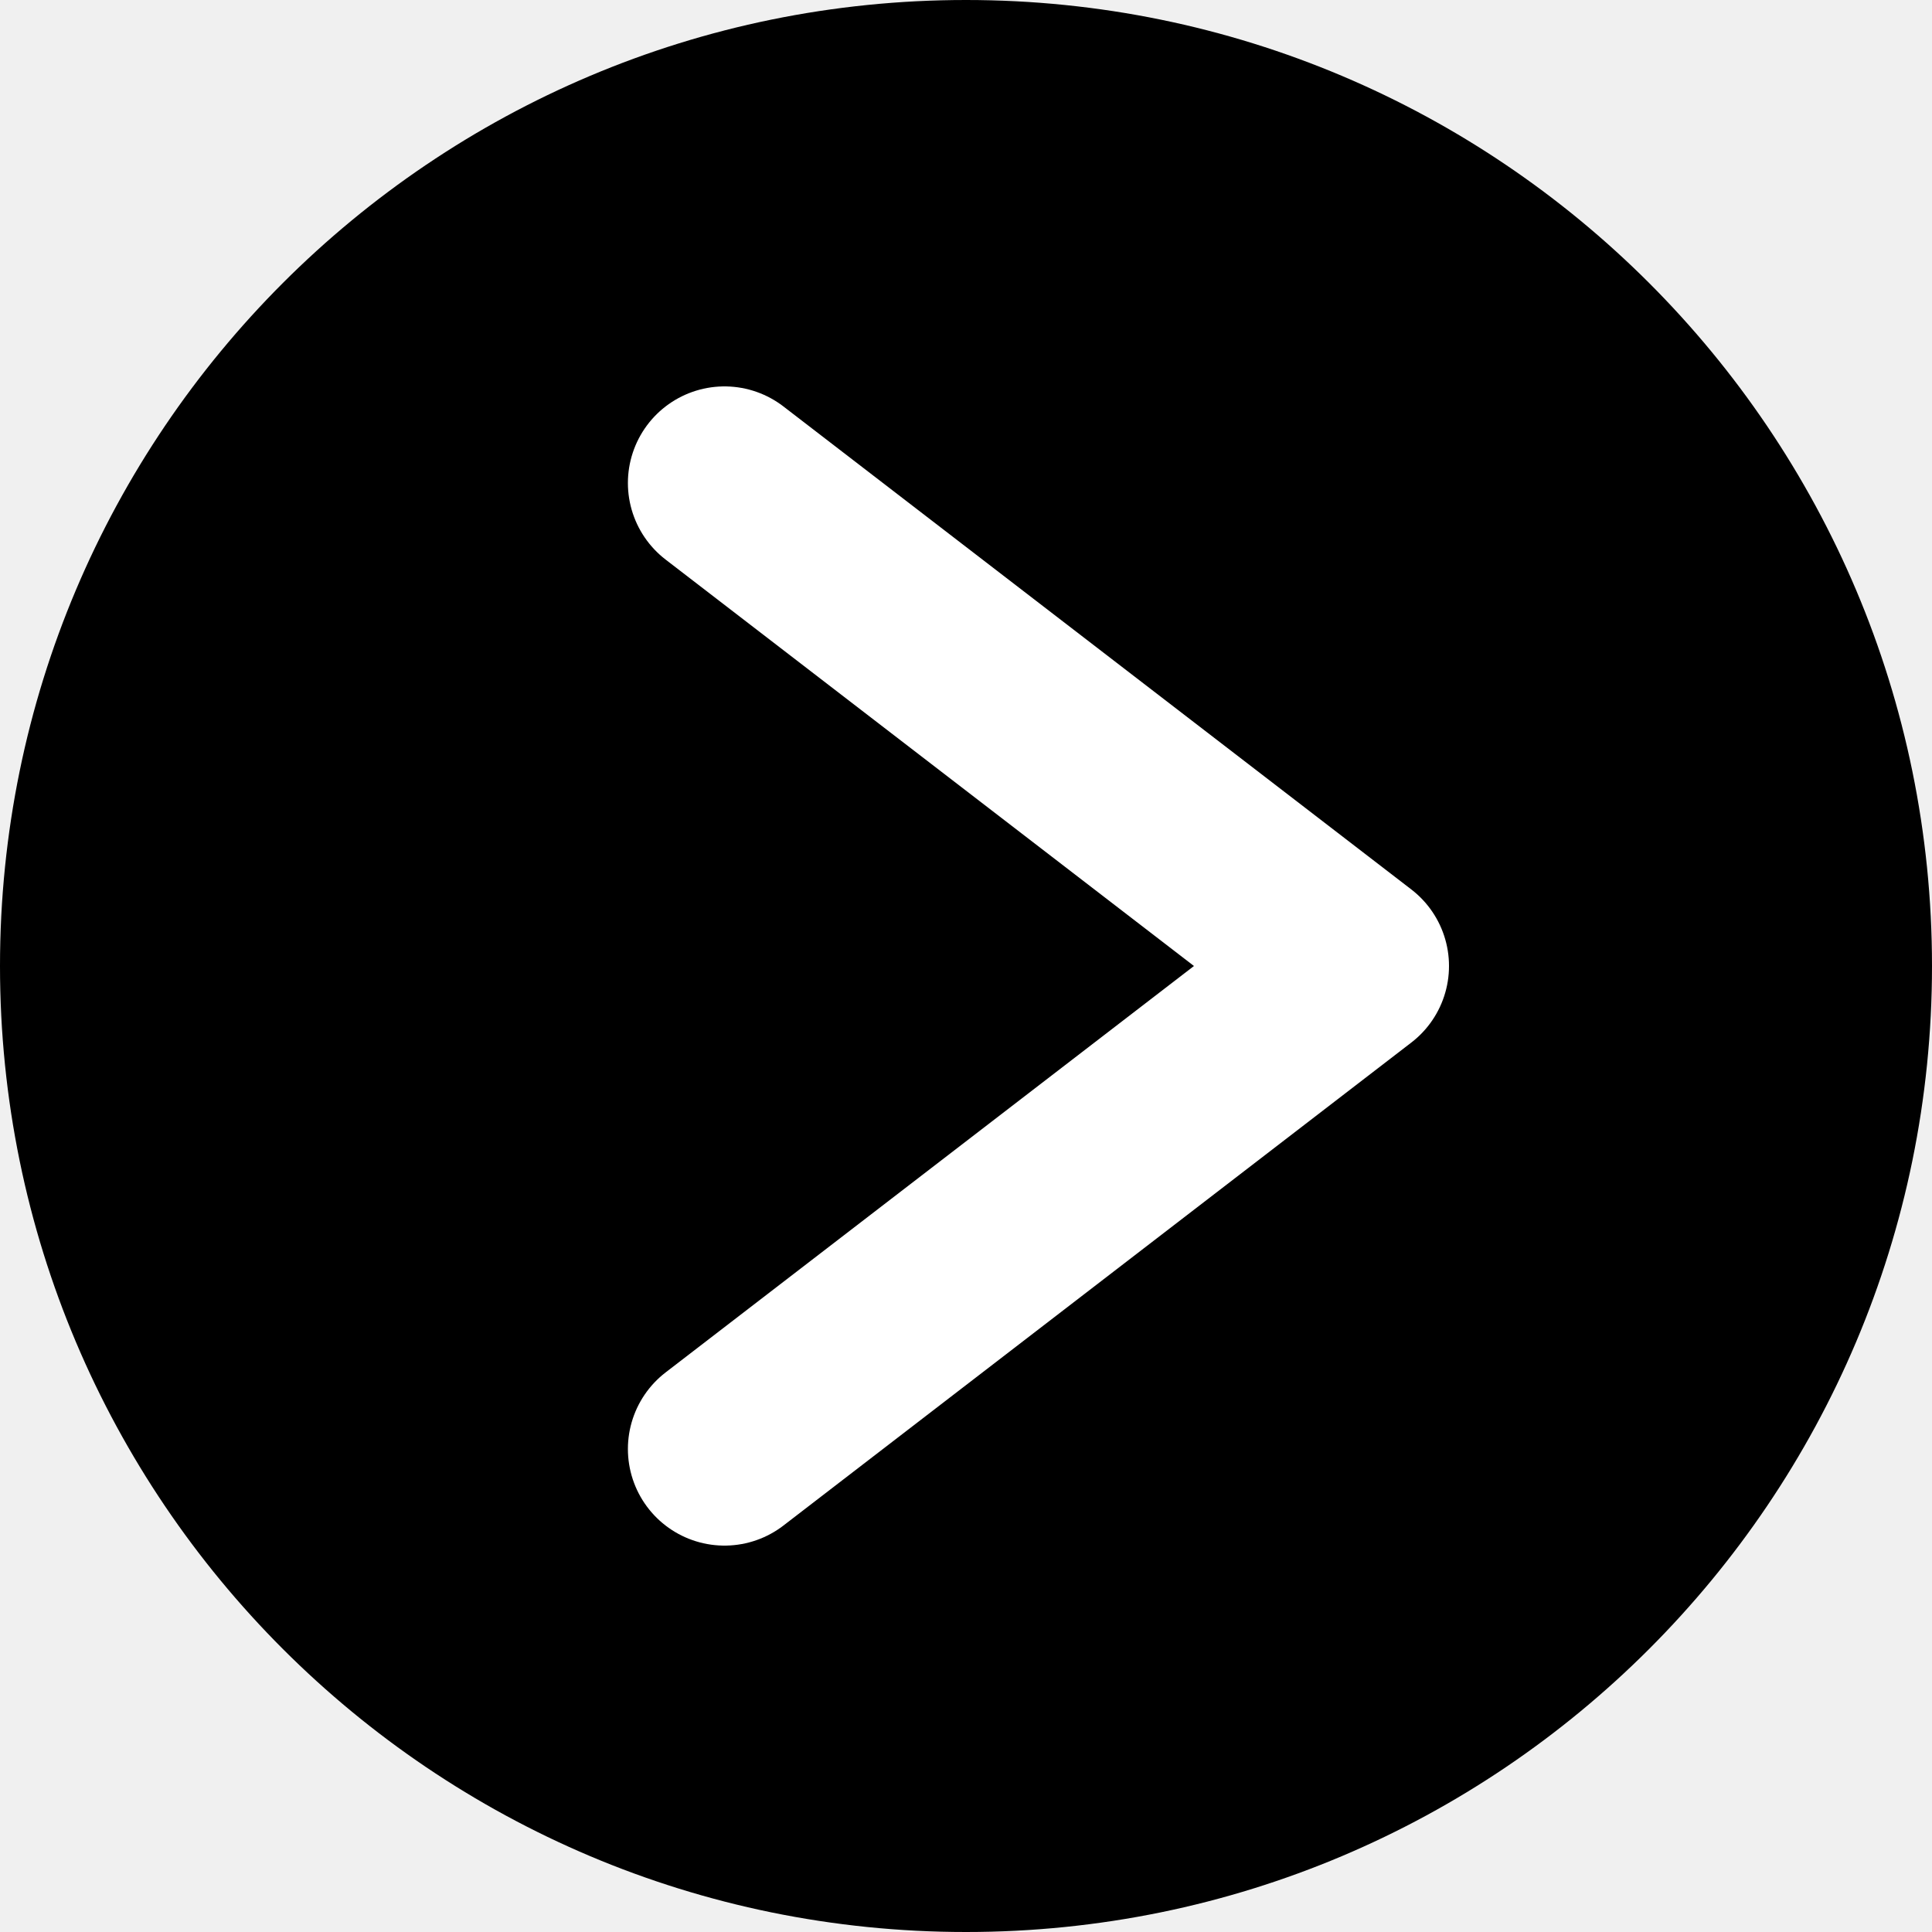
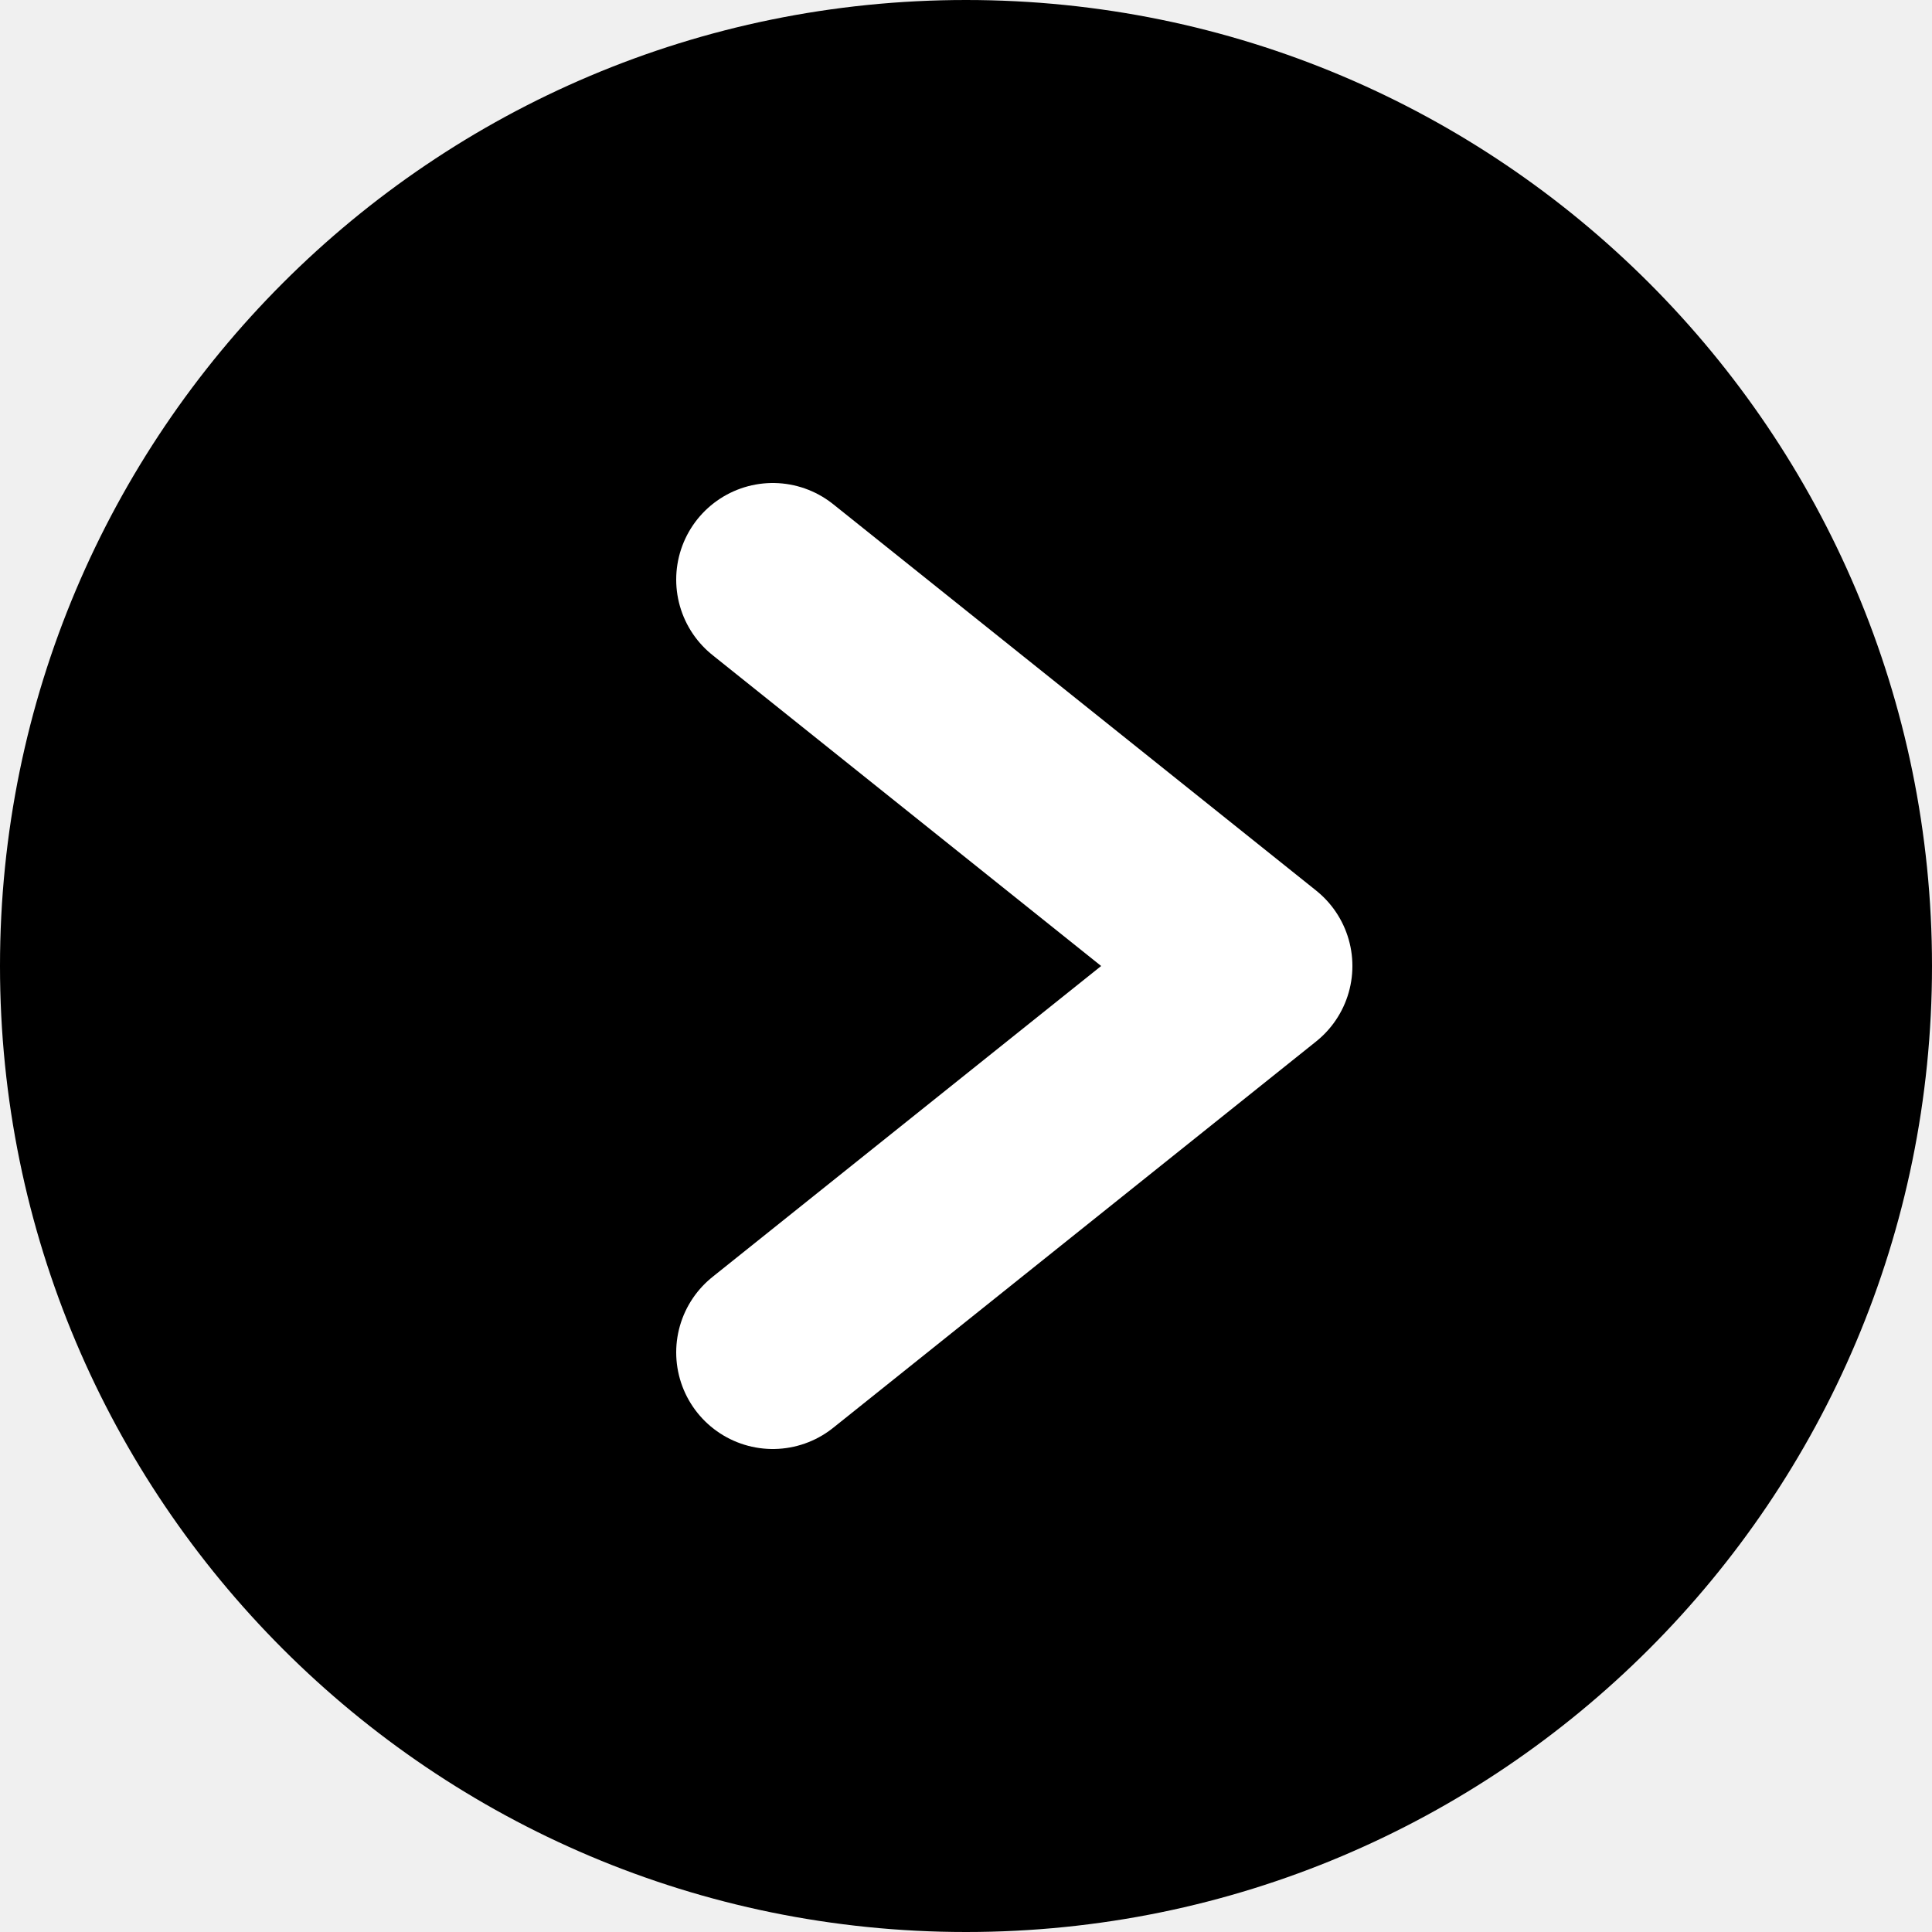
<svg xmlns="http://www.w3.org/2000/svg" width="40" height="40" viewBox="0 0 40 40" fill="none">
  <circle cx="20" cy="20" r="20" fill="#000000" />
-   <path d="M15 10L28 20L15 30" stroke="#FFFFFF" stroke-width="4" stroke-linecap="round" stroke-linejoin="round" />
+   <path d="M16 12L26 20L16 28" stroke="#FFFFFF" stroke-width="4" stroke-linecap="round" stroke-linejoin="round" />
</svg>
